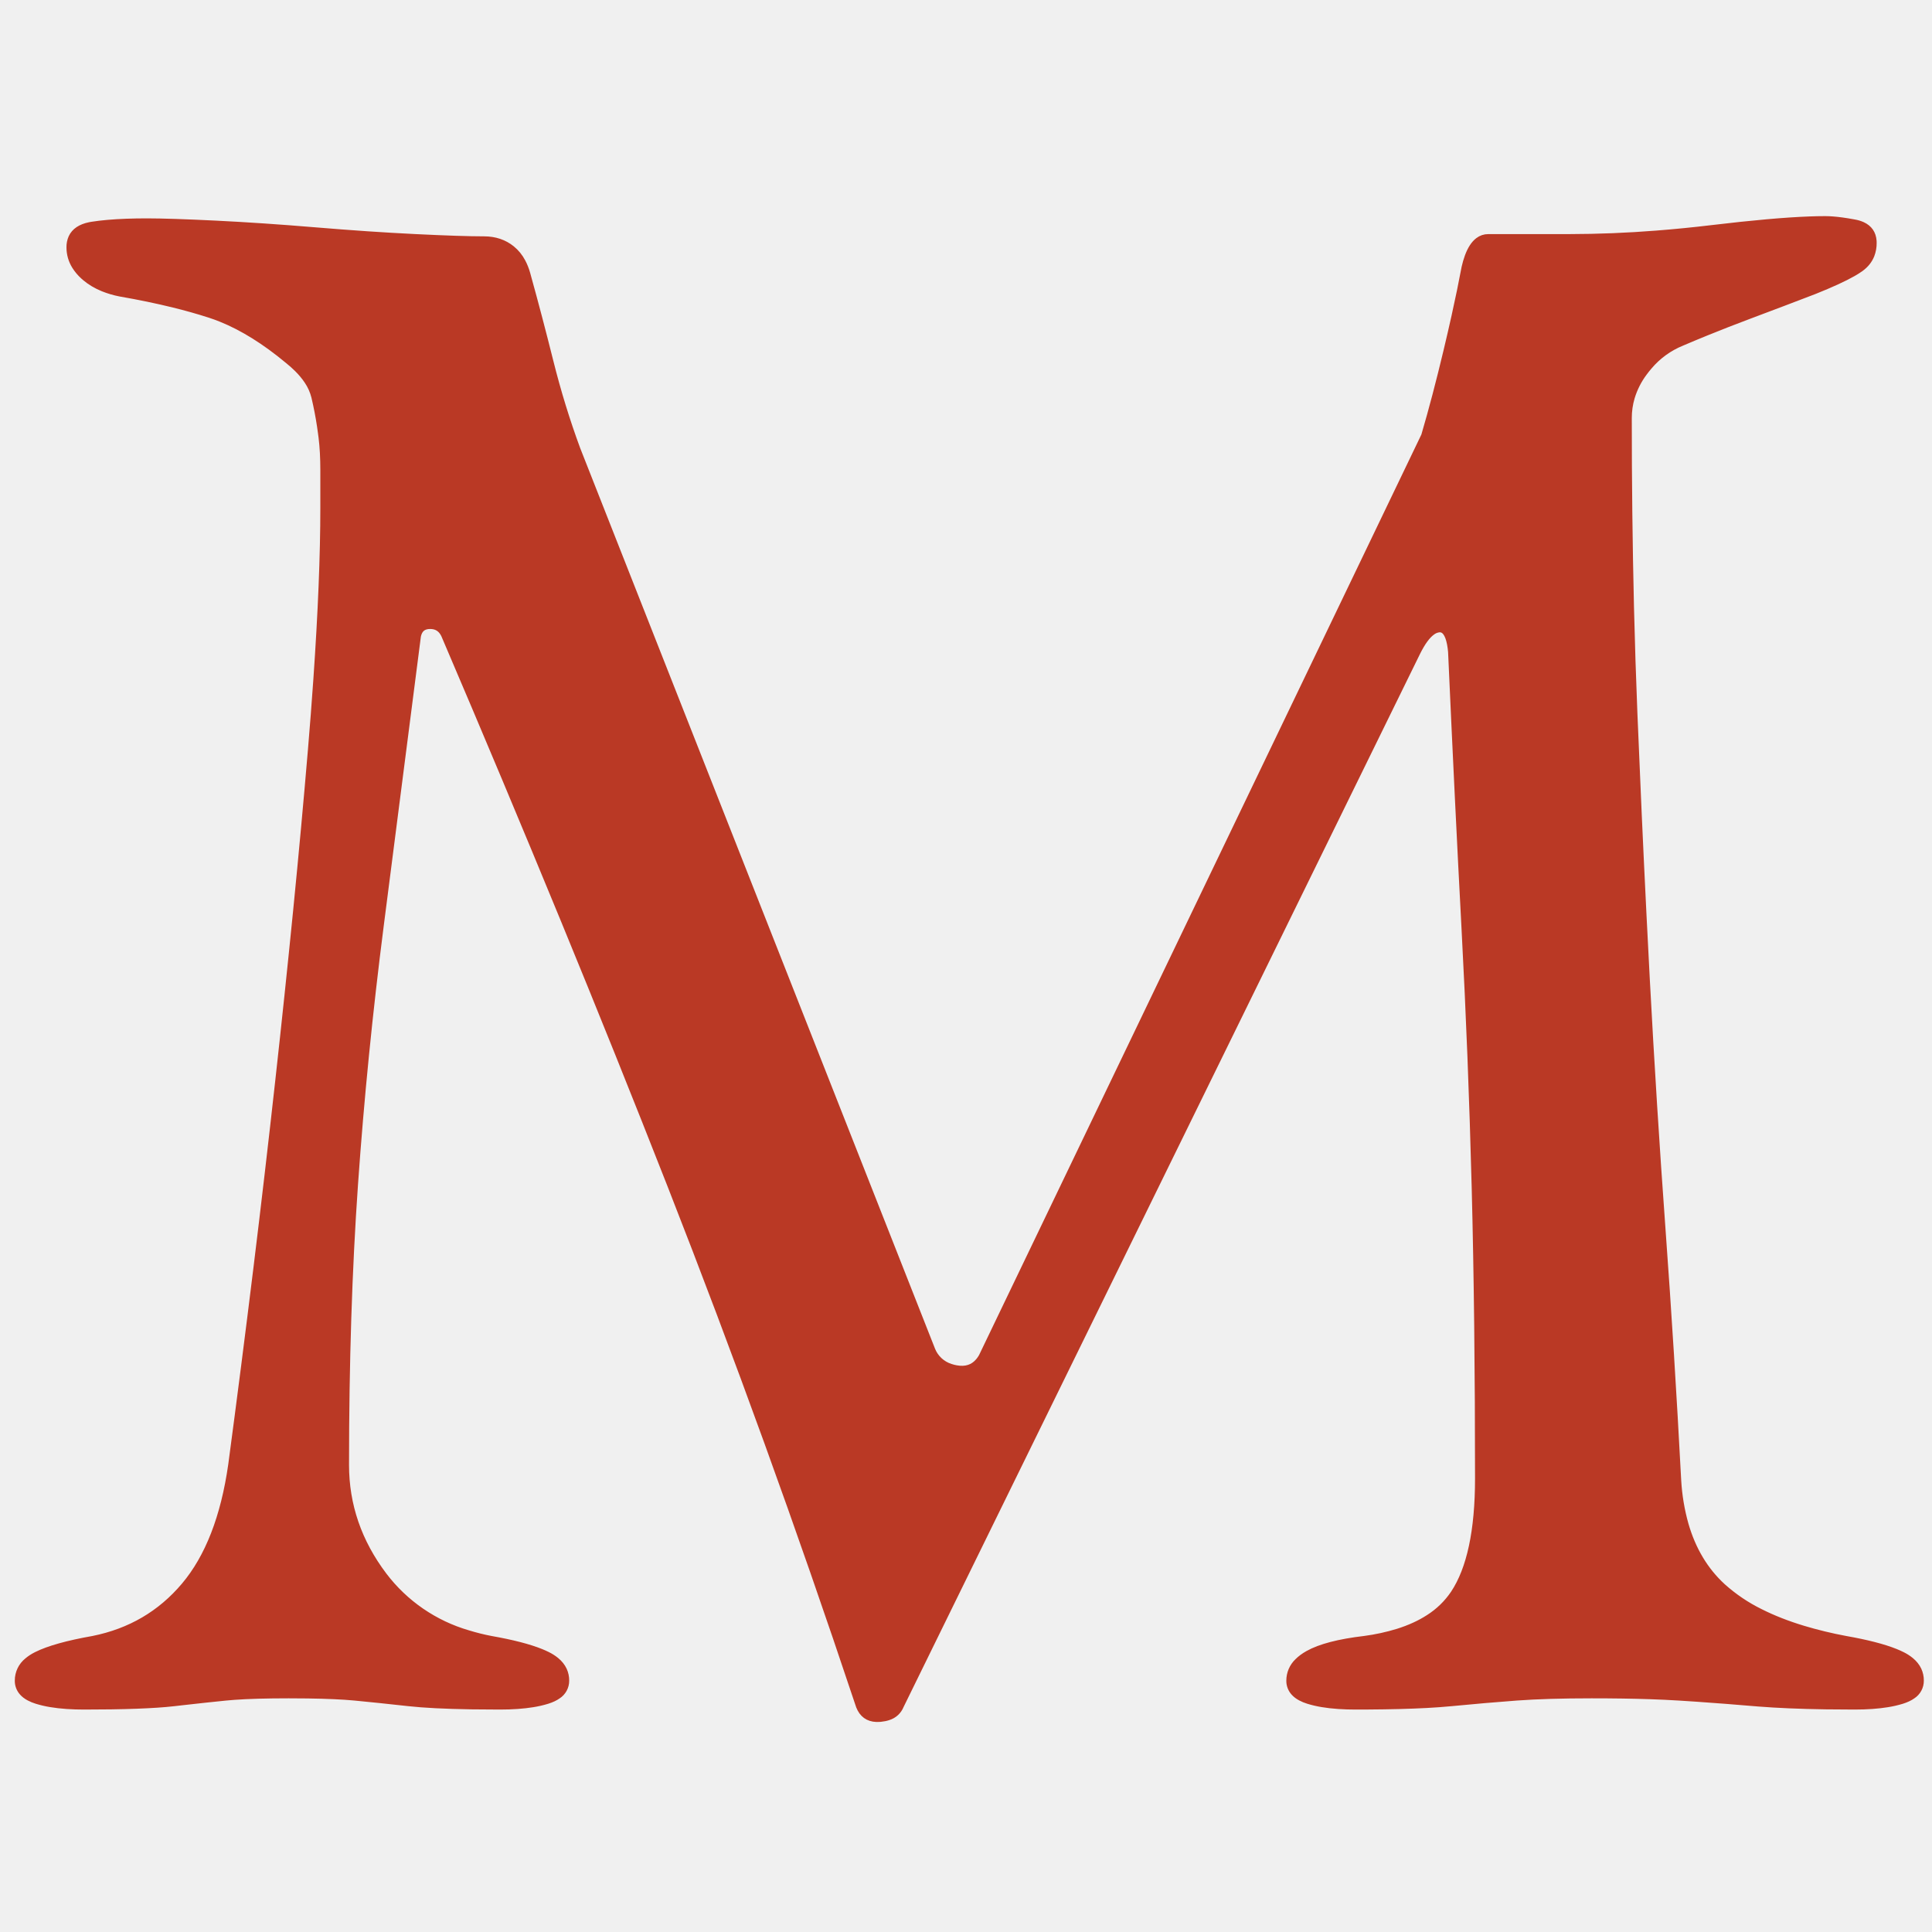
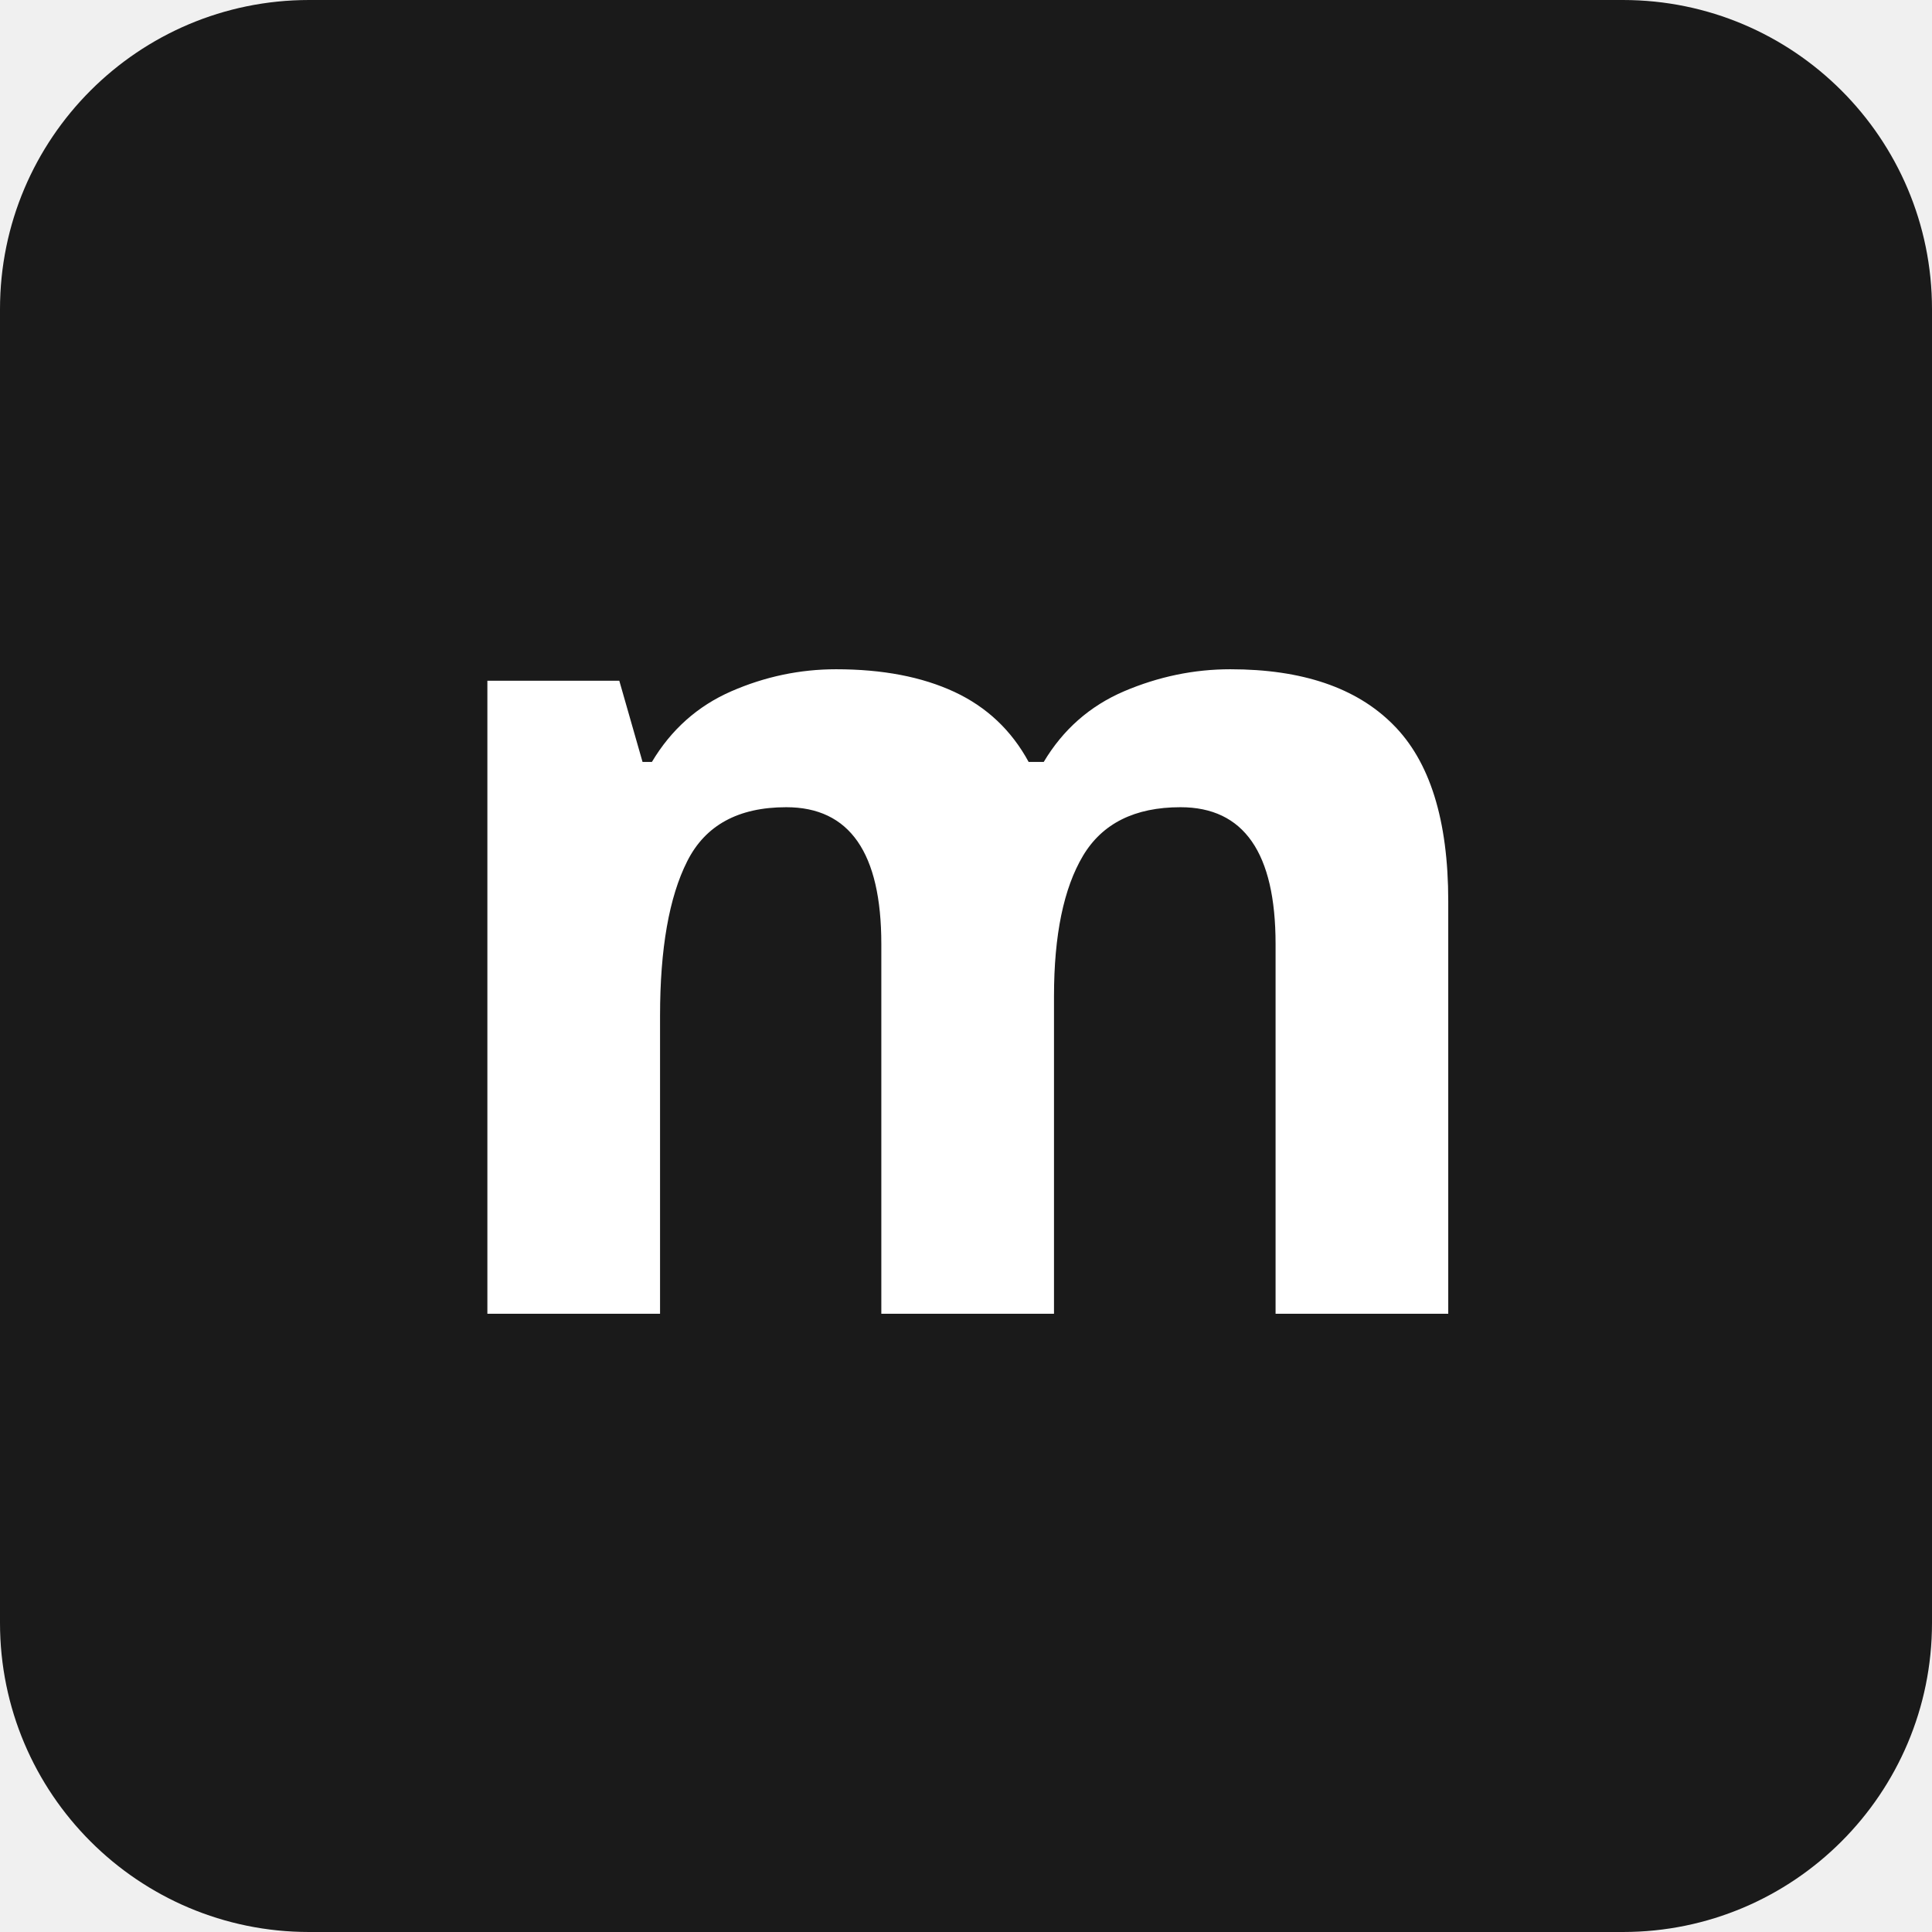
- <svg xmlns="http://www.w3.org/2000/svg" height="215" viewBox="0 0 215 215" width="215">
-   <rect width="100%" height="100%" fill="#ffffff" fill-opacity="0.0" />
-   <path d="m62 25.5 39.5 100.25a3.392 3.392 0 0 0 2.128 1.965 4.677 4.677 0 0 0 .622.16q1.666.312 2.638-.849a3.598 3.598 0 0 0 .362-.526l49.25-102.5q1.25-4.25 2.5-9.5a256.543 256.543 0 0 0 .868-3.762q.332-1.494.615-2.866a147.113 147.113 0 0 0 .517-2.622 9.882 9.882 0 0 1 .346-1.186q.446-1.211 1.111-1.712a1.693 1.693 0 0 1 1.043-.352h9a125.567 125.567 0 0 0 9.717-.391 149.792 149.792 0 0 0 6.158-.609q6.78-.81 10.857-.964a47.043 47.043 0 0 1 1.768-.036 10.917 10.917 0 0 1 .855.037q.955.075 2.22.306a35.001 35.001 0 0 1 .175.032 3.578 3.578 0 0 1 .84.257q1.072.494 1.154 1.67a2.864 2.864 0 0 1 .006.198 3.562 3.562 0 0 1 -.235 1.321q-.334.843-1.14 1.429a9.172 9.172 0 0 1 -.836.531q-1.476.844-4.289 1.969-3.25 1.25-7.25 2.75a187.268 187.268 0 0 0 -4.804 1.875 157.467 157.467 0 0 0 -2.696 1.125 9.488 9.488 0 0 0 -3.684 2.666 11.658 11.658 0 0 0 -.566.709 9.004 9.004 0 0 0 -1.415 2.791 8.18 8.18 0 0 0 -.335 2.334 872.489 872.489 0 0 0 .244 21.045 718.629 718.629 0 0 0 .381 11.83 2457.468 2457.468 0 0 0 1.008 22.359 2163.584 2163.584 0 0 0 .367 7.141q.75 14.125 1.75 27.875 1 13.75 1.75 28a23.03 23.03 0 0 0 .817 4.9q1.23 4.268 4.183 6.975a18.596 18.596 0 0 0 4.241 2.86q2.118 1.066 4.763 1.867a45.641 45.641 0 0 0 4.746 1.148q3.534.624 5.513 1.42a10.026 10.026 0 0 1 .737.33 4.92 4.92 0 0 1 .945.603q.552.458.816 1.025a2.629 2.629 0 0 1 .239 1.122 1.865 1.865 0 0 1 -.861 1.592q-.451.318-1.139.533a11.708 11.708 0 0 1 -1.599.368q-1.569.257-3.651.257a212.234 212.234 0 0 1 -3.226-.023q-4.311-.066-7.457-.316a69.595 69.595 0 0 1 -.442-.036 377.041 377.041 0 0 0 -6.351-.492 328.39 328.39 0 0 0 -2.024-.133 113.022 113.022 0 0 0 -3.246-.152q-1.455-.049-3.081-.074a228.411 228.411 0 0 0 -3.423-.024q-4.94 0-8.294.244a62.815 62.815 0 0 0 -.081.006 291.551 291.551 0 0 0 -3.5.281 359.654 359.654 0 0 0 -3.75.344 64.24 64.24 0 0 1 -2.702.198q-2.821.152-6.644.173a228.27 228.27 0 0 1 -1.279.004 28.089 28.089 0 0 1 -1.909-.061q-.983-.067-1.818-.208a11.58 11.58 0 0 1 -1.523-.356 4.643 4.643 0 0 1 -.827-.341q-.431-.233-.703-.536a1.801 1.801 0 0 1 -.47-1.248 2.82 2.82 0 0 1 .882-2.049q.446-.448 1.118-.826 2-1.125 6.25-1.625a22.877 22.877 0 0 0 3.723-.81q1.982-.622 3.471-1.588a9.583 9.583 0 0 0 2.806-2.727q2.75-4.125 2.75-12.875a1488.958 1488.958 0 0 0 -.092-16.998q-.092-8.067-.277-15.273a908.4 908.4 0 0 0 -.006-.229q-.375-14.5-1.125-28.625-.75-14.125-1.5-30.875a9.215 9.215 0 0 0 -.118-.877q-.333-1.753-1.275-1.753a1.073 1.073 0 0 0 -.107.005 1.689 1.689 0 0 0 -.82.338q-.84.607-1.68 2.287l-57.5 117.25a2.023 2.023 0 0 1 -1.289 1.191q-.368.127-.828.173a4.891 4.891 0 0 1 -.133.011q-1.408.101-2.006-1.012a3.07 3.07 0 0 1 -.244-.613q-9.75-29.25-20.875-57.625a1946.314 1946.314 0 0 0 -11.843-29.469 2458.125 2458.125 0 0 0 -13.282-31.656 2.385 2.385 0 0 0 -.357-.625q-.509-.625-1.393-.625-1.049 0-1.394.881a2.193 2.193 0 0 0 -.106.369 103280.54 103280.54 0 0 0 -2.156 16.781 78932.297 78932.297 0 0 0 -1.969 15.344q-1.875 14.625-2.875 28.875-1 14.25-1 31.25 0 6.75 4.25 12.375a18.229 18.229 0 0 0 9.44 6.488 24.323 24.323 0 0 0 2.56.637q3.534.624 5.513 1.42a10.026 10.026 0 0 1 .737.33 4.92 4.92 0 0 1 .945.603q.552.458.816 1.025a2.629 2.629 0 0 1 .239 1.122 1.865 1.865 0 0 1 -.861 1.592q-.451.318-1.139.533a11.708 11.708 0 0 1 -1.599.368q-1.569.257-3.651.257a200.022 200.022 0 0 1 -3.164-.023q-4.429-.071-6.961-.352-3.375-.375-6-.625-2.009-.191-5.265-.236a153.469 153.469 0 0 0 -2.11-.014q-3.709 0-6.059.17a34.396 34.396 0 0 0 -.941.08q-2.148.215-4.85.522a533.185 533.185 0 0 0 -.9.103 39.958 39.958 0 0 1 -1.843.164q-2.115.144-5.15.19a200.654 200.654 0 0 1 -3.007.021 28.089 28.089 0 0 1 -1.909-.061q-.983-.067-1.818-.208a11.58 11.58 0 0 1 -1.523-.356 4.643 4.643 0 0 1 -.827-.341q-.431-.233-.703-.536a1.801 1.801 0 0 1 -.47-1.248 2.677 2.677 0 0 1 1.011-2.109q.411-.352.989-.641 2-1 6.25-1.75 6.25-1.25 10.25-6 4-4.75 5.25-13.5a2069.108 2069.108 0 0 0 2.813-21.969 1775.803 1775.803 0 0 0 2.437-20.906 1682.128 1682.128 0 0 0 1.975-18.8q.941-9.507 1.65-17.95a534.446 534.446 0 0 0 .602-7.82q.773-11.18.773-19.055v-4.25a34.894 34.894 0 0 0 -.048-1.873q-.05-.928-.152-1.752a20.464 20.464 0 0 0 -.05-.375 38.443 38.443 0 0 0 -.571-3.333 43.378 43.378 0 0 0 -.179-.792 5.664 5.664 0 0 0 -.82-1.835q-.459-.692-1.142-1.369a12.977 12.977 0 0 0 -1.038-.921q-3.832-3.193-7.482-4.664a19.221 19.221 0 0 0 -1.268-.461 58.853 58.853 0 0 0 -4.006-1.131q-2.759-.681-5.994-1.244a10.235 10.235 0 0 1 -1.866-.551q-1.126-.46-1.964-1.174a6.312 6.312 0 0 1 -.17-.15 5.17 5.17 0 0 1 -.912-1.081 3.811 3.811 0 0 1 -.588-2.044 2.454 2.454 0 0 1 .21-1.044q.458-.986 1.918-1.286a5.457 5.457 0 0 1 .247-.045q1.596-.252 3.812-.335a62.233 62.233 0 0 1 2.313-.04q2.5 0 7.625.25 5.125.25 11.125.75a366.718 366.718 0 0 0 5.782.438 288.593 288.593 0 0 0 5.343.312q5.08.248 7.58.25a50.503 50.503 0 0 0 .045 0q.889 0 1.649.258a4.426 4.426 0 0 1 1.351.742 4.523 4.523 0 0 1 1.156 1.417q.314.584.521 1.31a8.42 8.42 0 0 1 .073.273q1.25 4.5 2.5 9.5 1.25 5 3 9.75z" fill="#ba3925" fill-rule="evenodd" stroke="#ba3925" stroke-linecap="round" stroke-width=".25mm" transform="translate(2.119326 24.52363)" />
+ <svg xmlns="http://www.w3.org/2000/svg" viewBox="0 0 100 100">
+   <rect width="100" height="100" rx="16" fill="#1a1a1a" />
+   <text x="50" y="68" font-family="system-ui,sans-serif" font-size="60" font-weight="700" fill="#fff" text-anchor="middle">m</text>
</svg>
